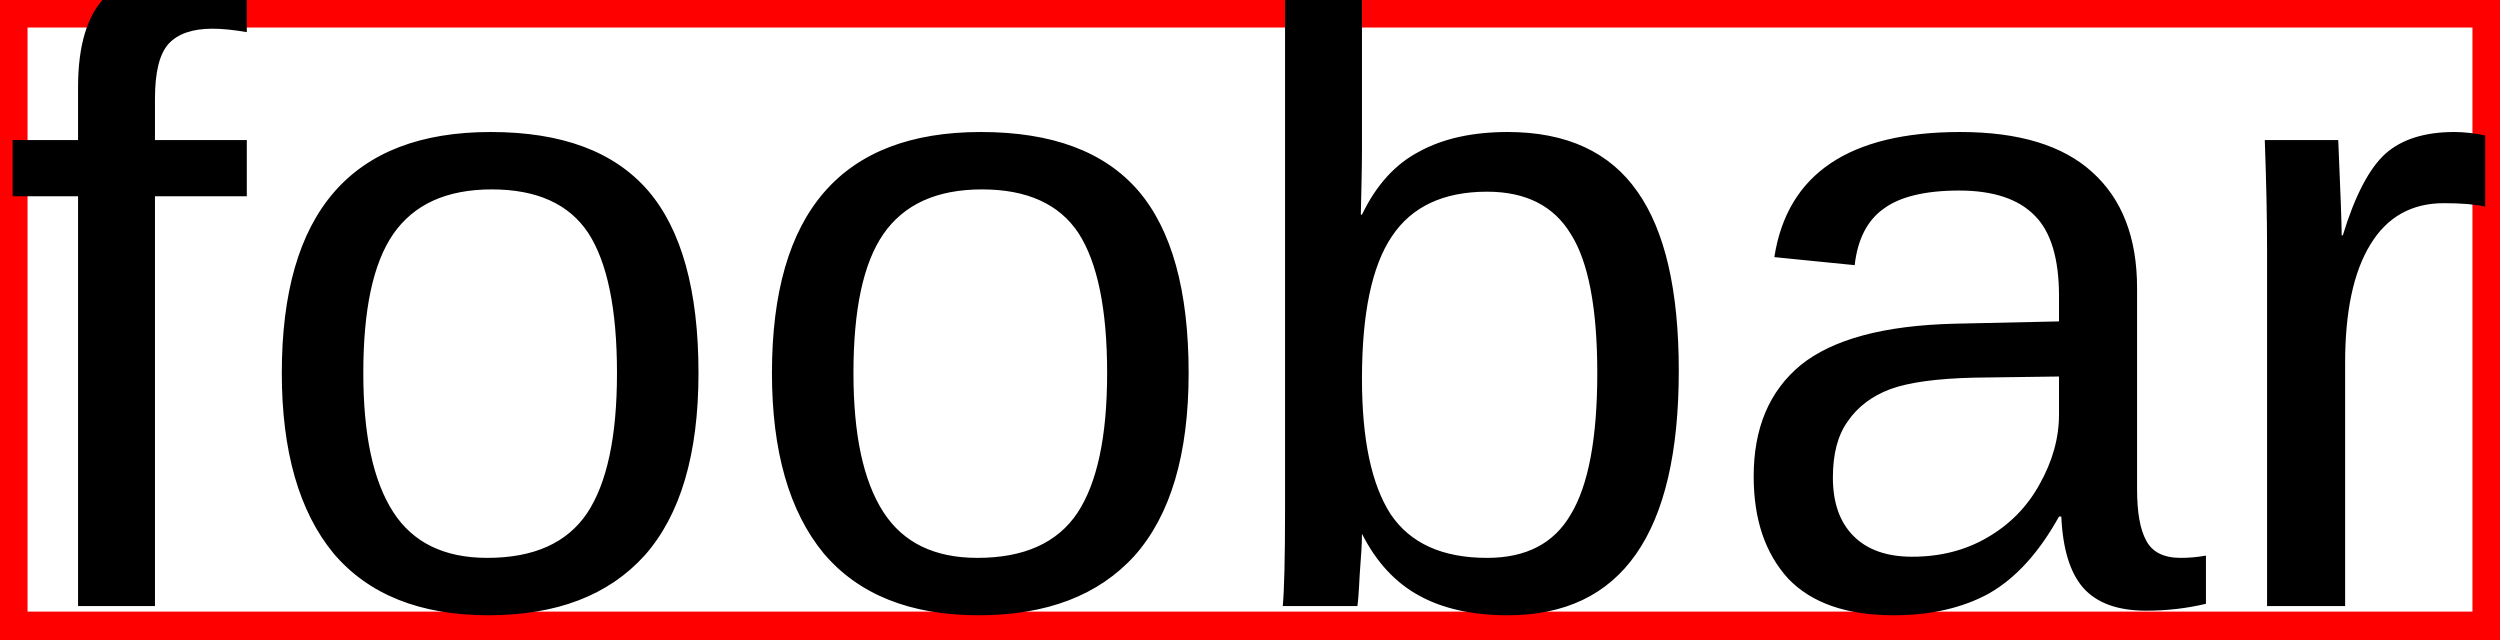
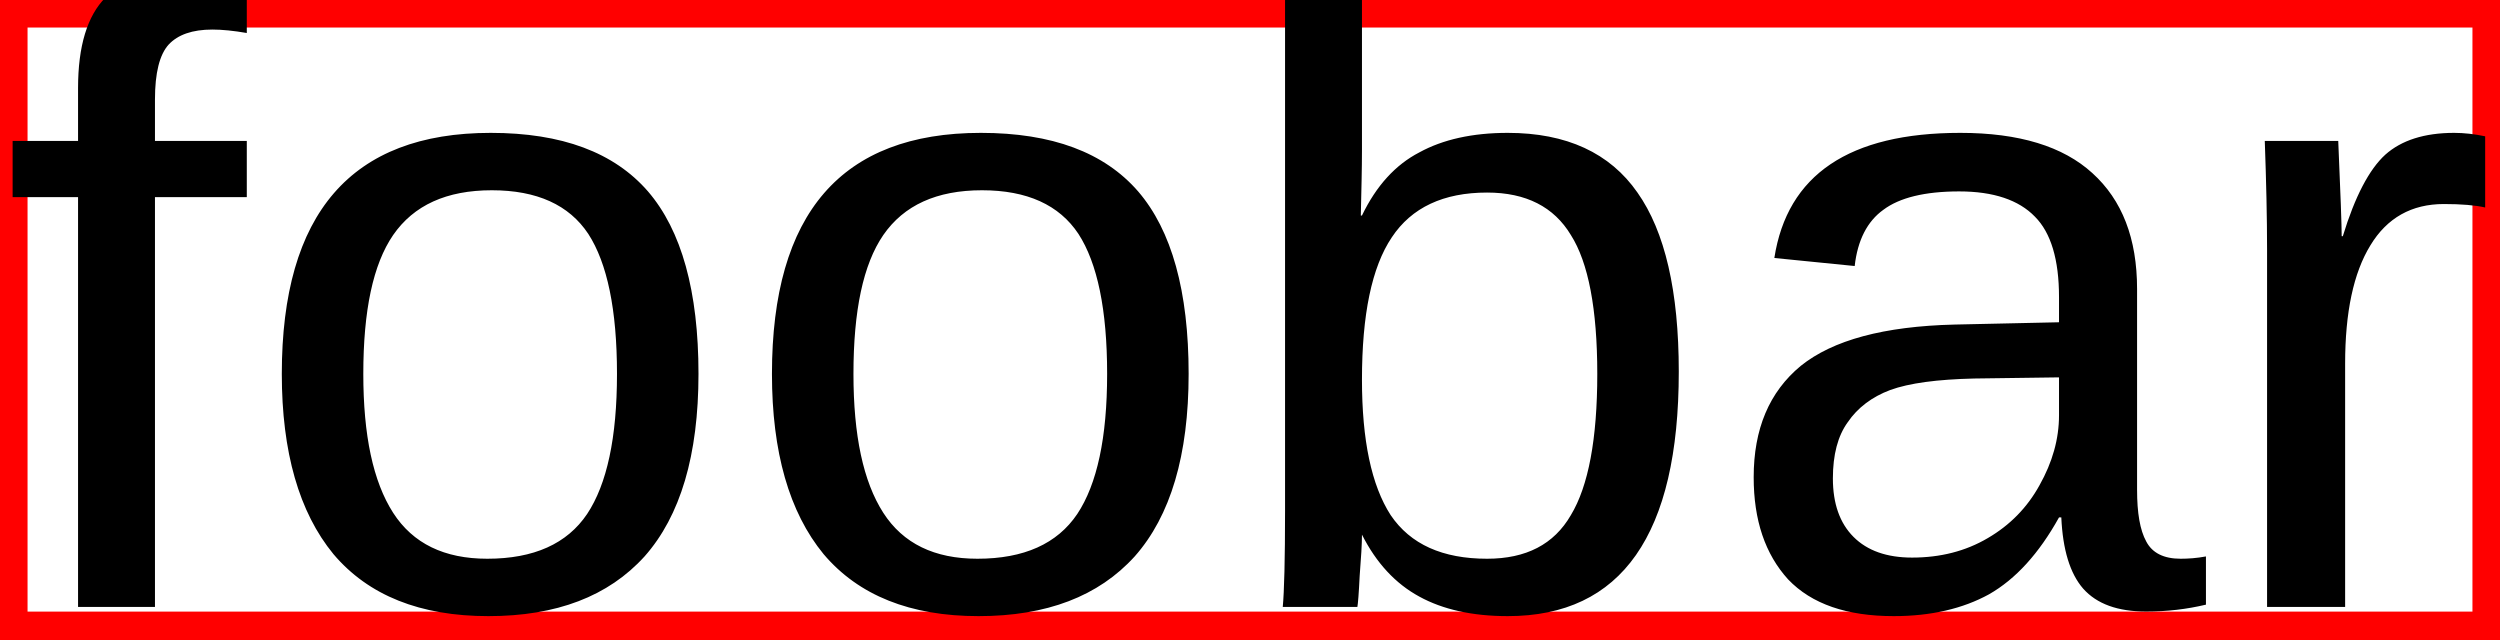
<svg xmlns="http://www.w3.org/2000/svg" viewBox="0 0 34.03 8.70">
  <defs>
    <style type="text/css">
-     line, polyline, path, rect, circle {
+     line, polyline, polygon, path, rect, circle {
      fill: none;
      stroke: #000000;
      stroke-linecap: round;
      stroke-linejoin: round;
      stroke-miterlimit: 10.00;
    }
  </style>
  </defs>
  <rect width="100%" height="100%" style="stroke: none; fill: #FFFFFF;" />
  <rect x="0.00" y="0.00" width="34.03" height="8.70" style="stroke-width: 0.75; stroke: #FF0000; fill: #FFFFFF;" />
-   <text x="0.00" y="8.25" style="font-size: 12.00px; font-family: Liberation Sans;" textLength="34.03px" lengthAdjust="spacingAndGlyphs">foobar</text>
+   <text x="0.00" y="8.26" style="font-size: 12.00px; font-family: Liberation Sans;" textLength="34.03px" lengthAdjust="spacingAndGlyphs">foobar</text>
</svg>
